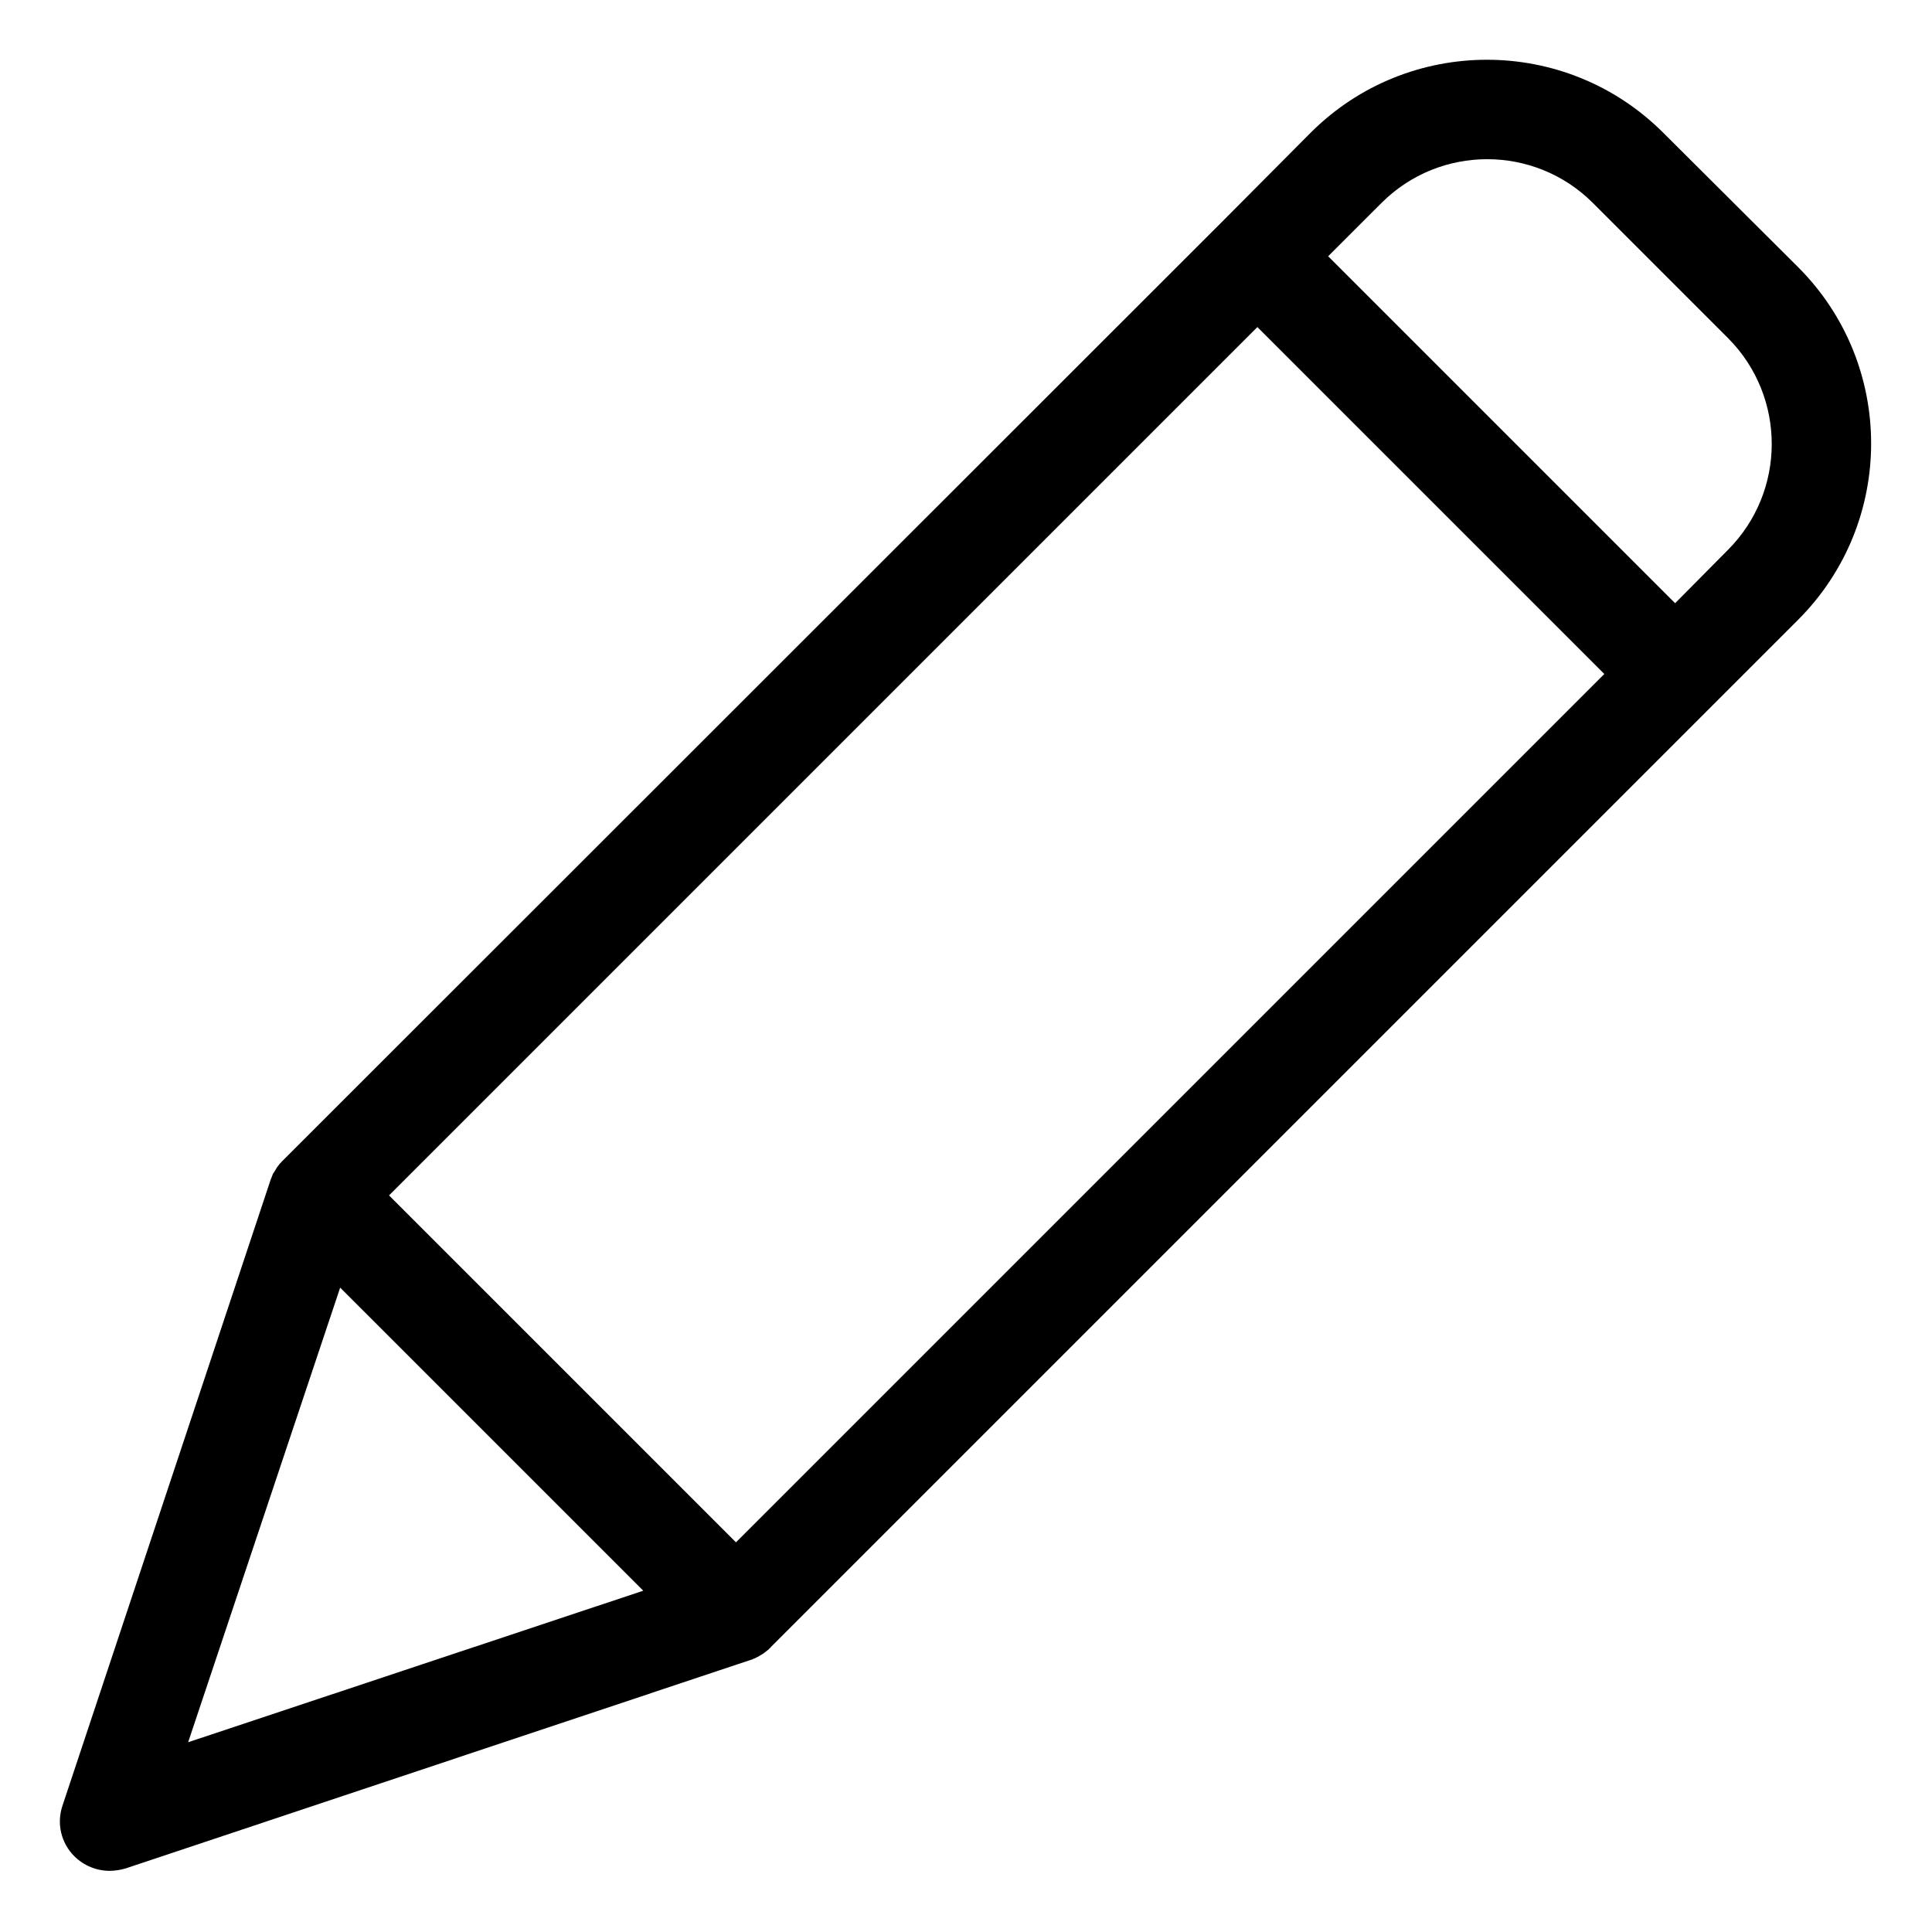
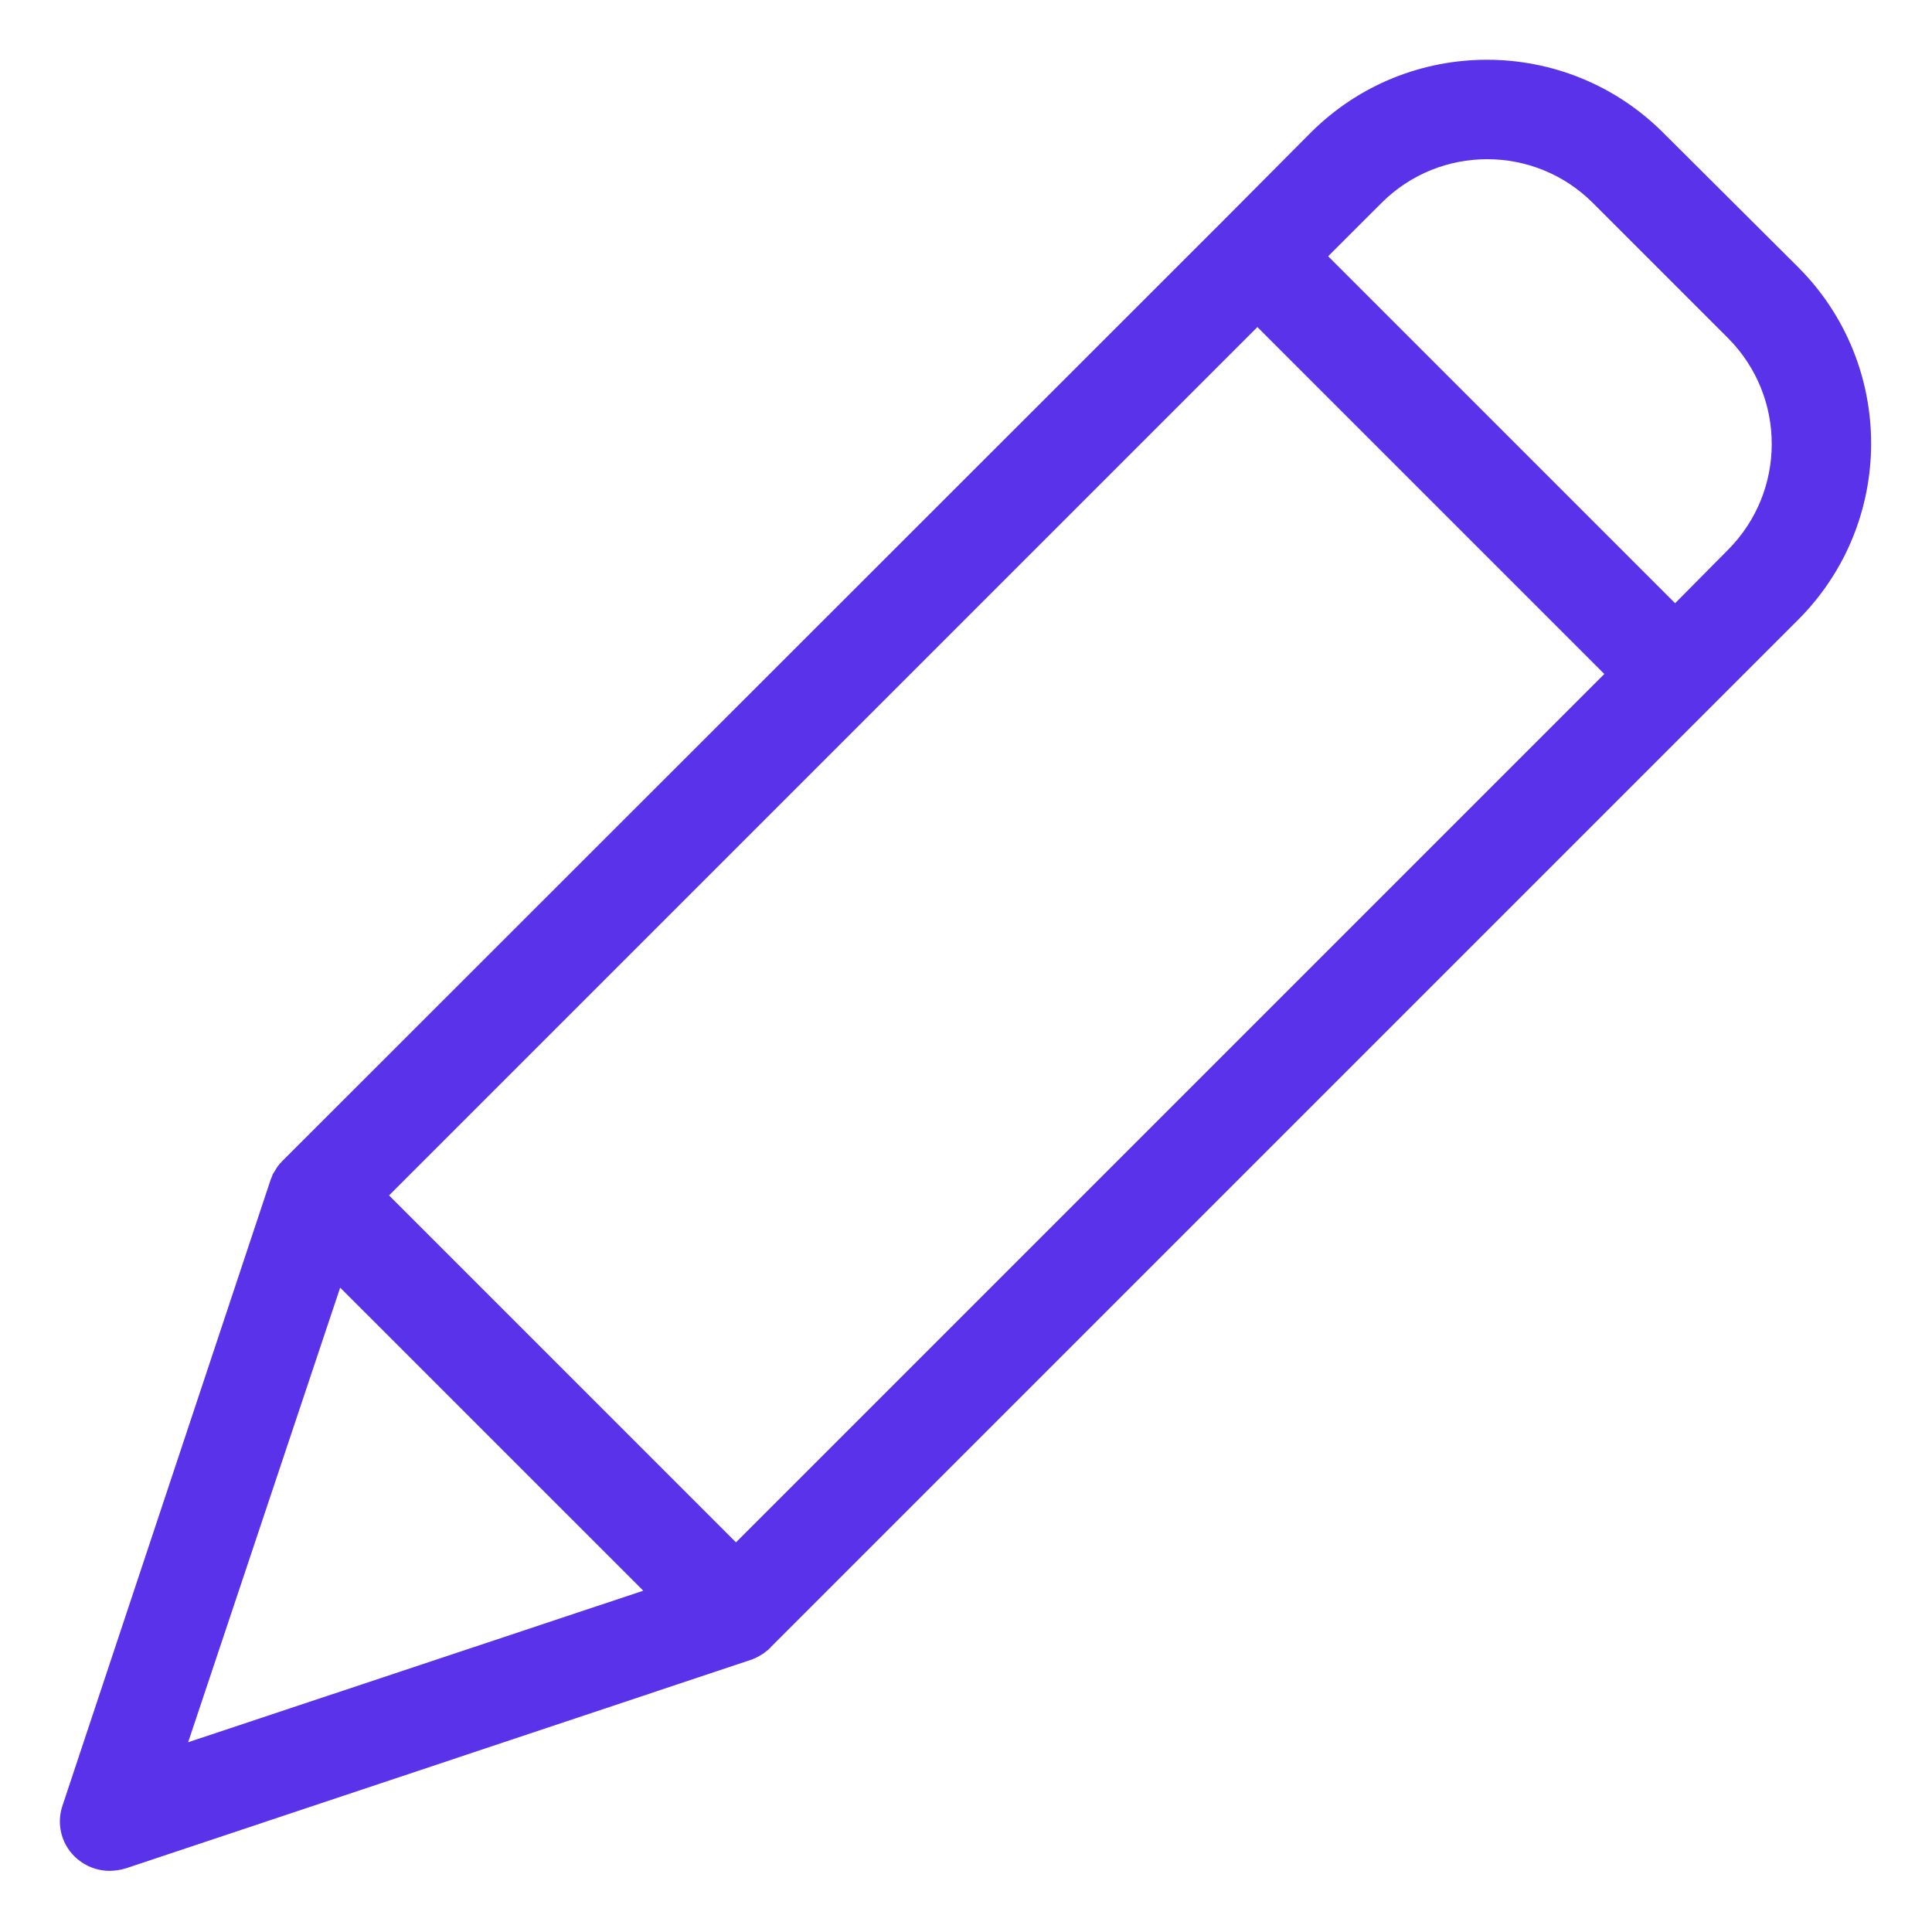
<svg xmlns="http://www.w3.org/2000/svg" width="25" height="25" viewBox="-15 -15 484 484">
-   <path d="m401.648 18.234c-24.395-24.352-63.898-24.352-88.293 0l-22.102 22.223-235.27 235.145-.5.504c-.121.121-.121.25-.25.25-.25.375-.625.746-.871 1.121 0 .125-.129.125-.129.25-.25.375-.371.625-.625 1-.121.125-.121.246-.246.375-.125.375-.25.625-.379 1 0 .121-.121.121-.121.25l-52.199 156.969c-1.531 4.469-.367 9.418 2.996 12.734 2.363 2.332 5.551 3.637 8.867 3.625 1.355-.023 2.699-.234 3.996-.625l156.848-52.324c.121 0 .121 0 .25-.121.395-.117.773-.285 1.121-.504.098-.012.184-.055.254-.121.371-.25.871-.504 1.246-.754.371-.246.75-.621 1.125-.871.125-.129.246-.129.246-.25.129-.125.379-.246.504-.5l257.371-257.371c24.352-24.395 24.352-63.898 0-88.289zm-232.273 353.148-86.914-86.91 217.535-217.535 86.914 86.91zm-99.156-63.809 75.93 75.926-114.016 37.961zm347.664-184.82-13.238 13.363-86.918-86.918 13.367-13.359c14.621-14.609 38.32-14.609 52.945 0l33.965 33.965c14.512 14.688 14.457 38.332-.121 52.949zm0 0" fill="#000000" style="fill: rgb(0, 0, 0);" />
+   <path d="m401.648 18.234c-24.395-24.352-63.898-24.352-88.293 0l-22.102 22.223-235.27 235.145-.5.504c-.121.121-.121.25-.25.25-.25.375-.625.746-.871 1.121 0 .125-.129.125-.129.25-.25.375-.371.625-.625 1-.121.125-.121.246-.246.375-.125.375-.25.625-.379 1 0 .121-.121.121-.121.25l-52.199 156.969c-1.531 4.469-.367 9.418 2.996 12.734 2.363 2.332 5.551 3.637 8.867 3.625 1.355-.023 2.699-.234 3.996-.625l156.848-52.324c.121 0 .121 0 .25-.121.395-.117.773-.285 1.121-.504.098-.012.184-.055.254-.121.371-.25.871-.504 1.246-.754.371-.246.75-.621 1.125-.871.125-.129.246-.129.246-.25.129-.125.379-.246.504-.5l257.371-257.371c24.352-24.395 24.352-63.898 0-88.289zm-232.273 353.148-86.914-86.91 217.535-217.535 86.914 86.91zm-99.156-63.809 75.93 75.926-114.016 37.961zm347.664-184.82-13.238 13.363-86.918-86.918 13.367-13.359c14.621-14.609 38.32-14.609 52.945 0l33.965 33.965c14.512 14.688 14.457 38.332-.121 52.949zm0 0" fill="#5932EA" style="fill: #5932EA" />
</svg>
